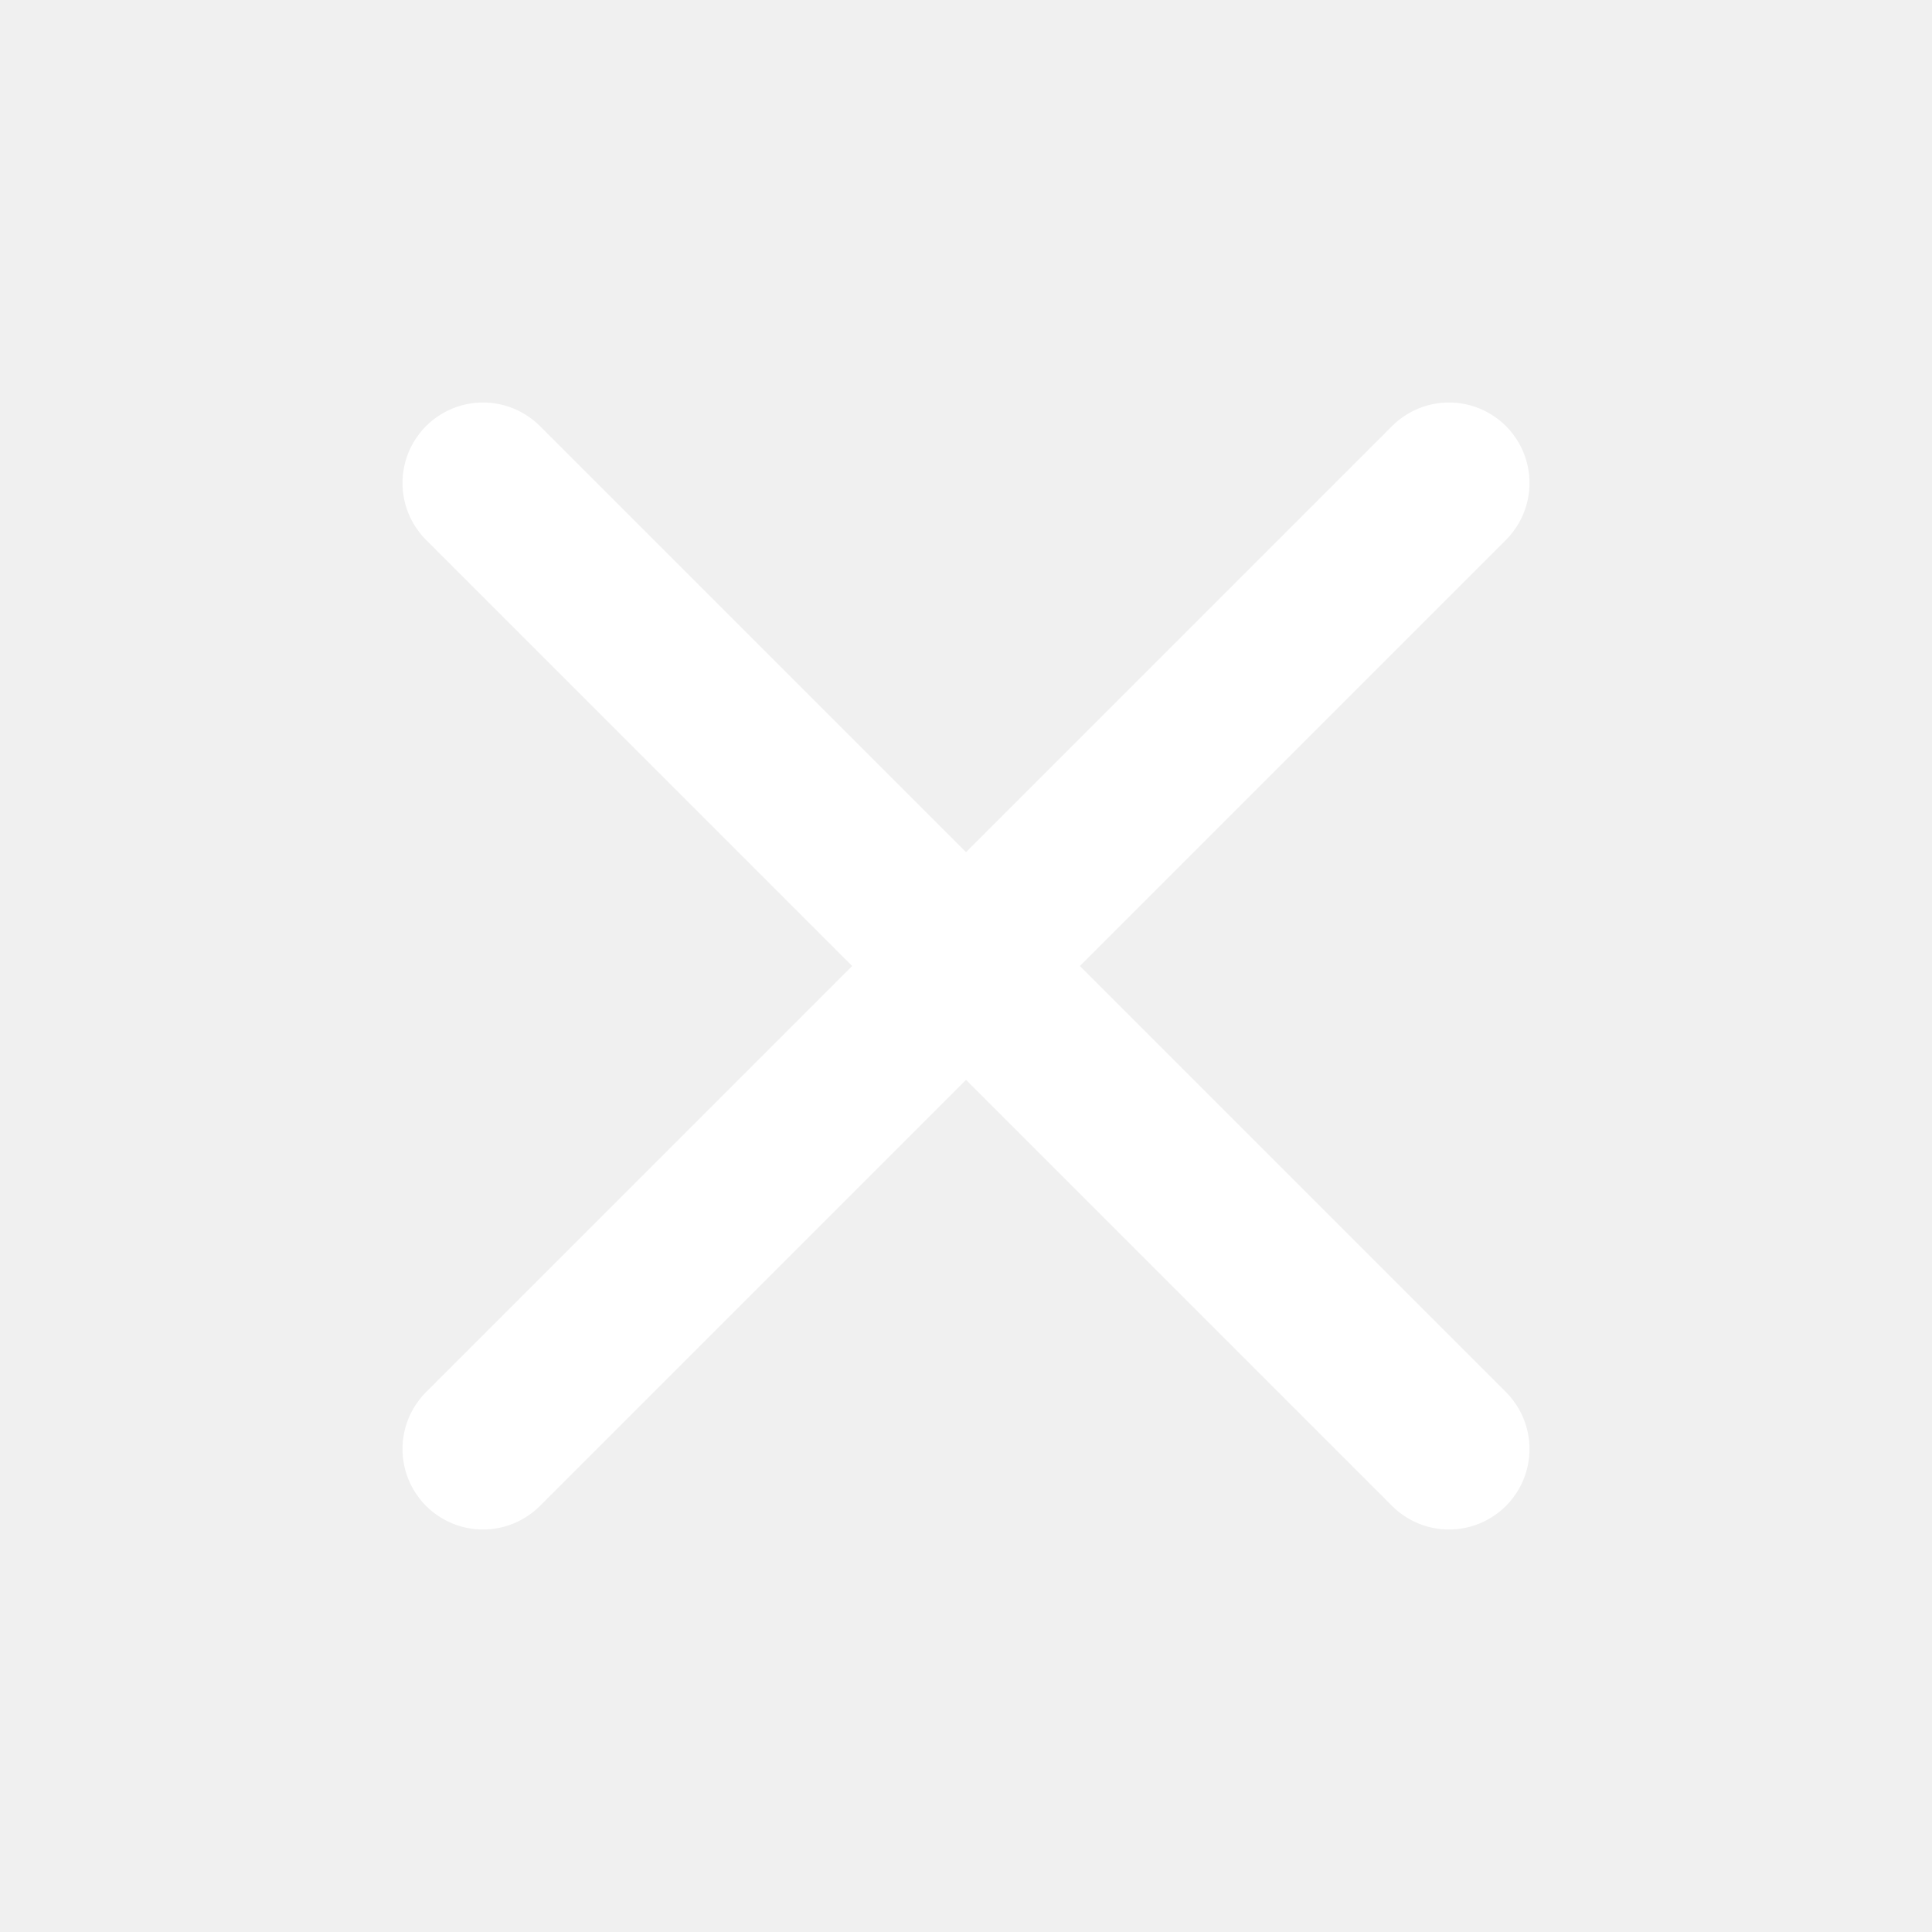
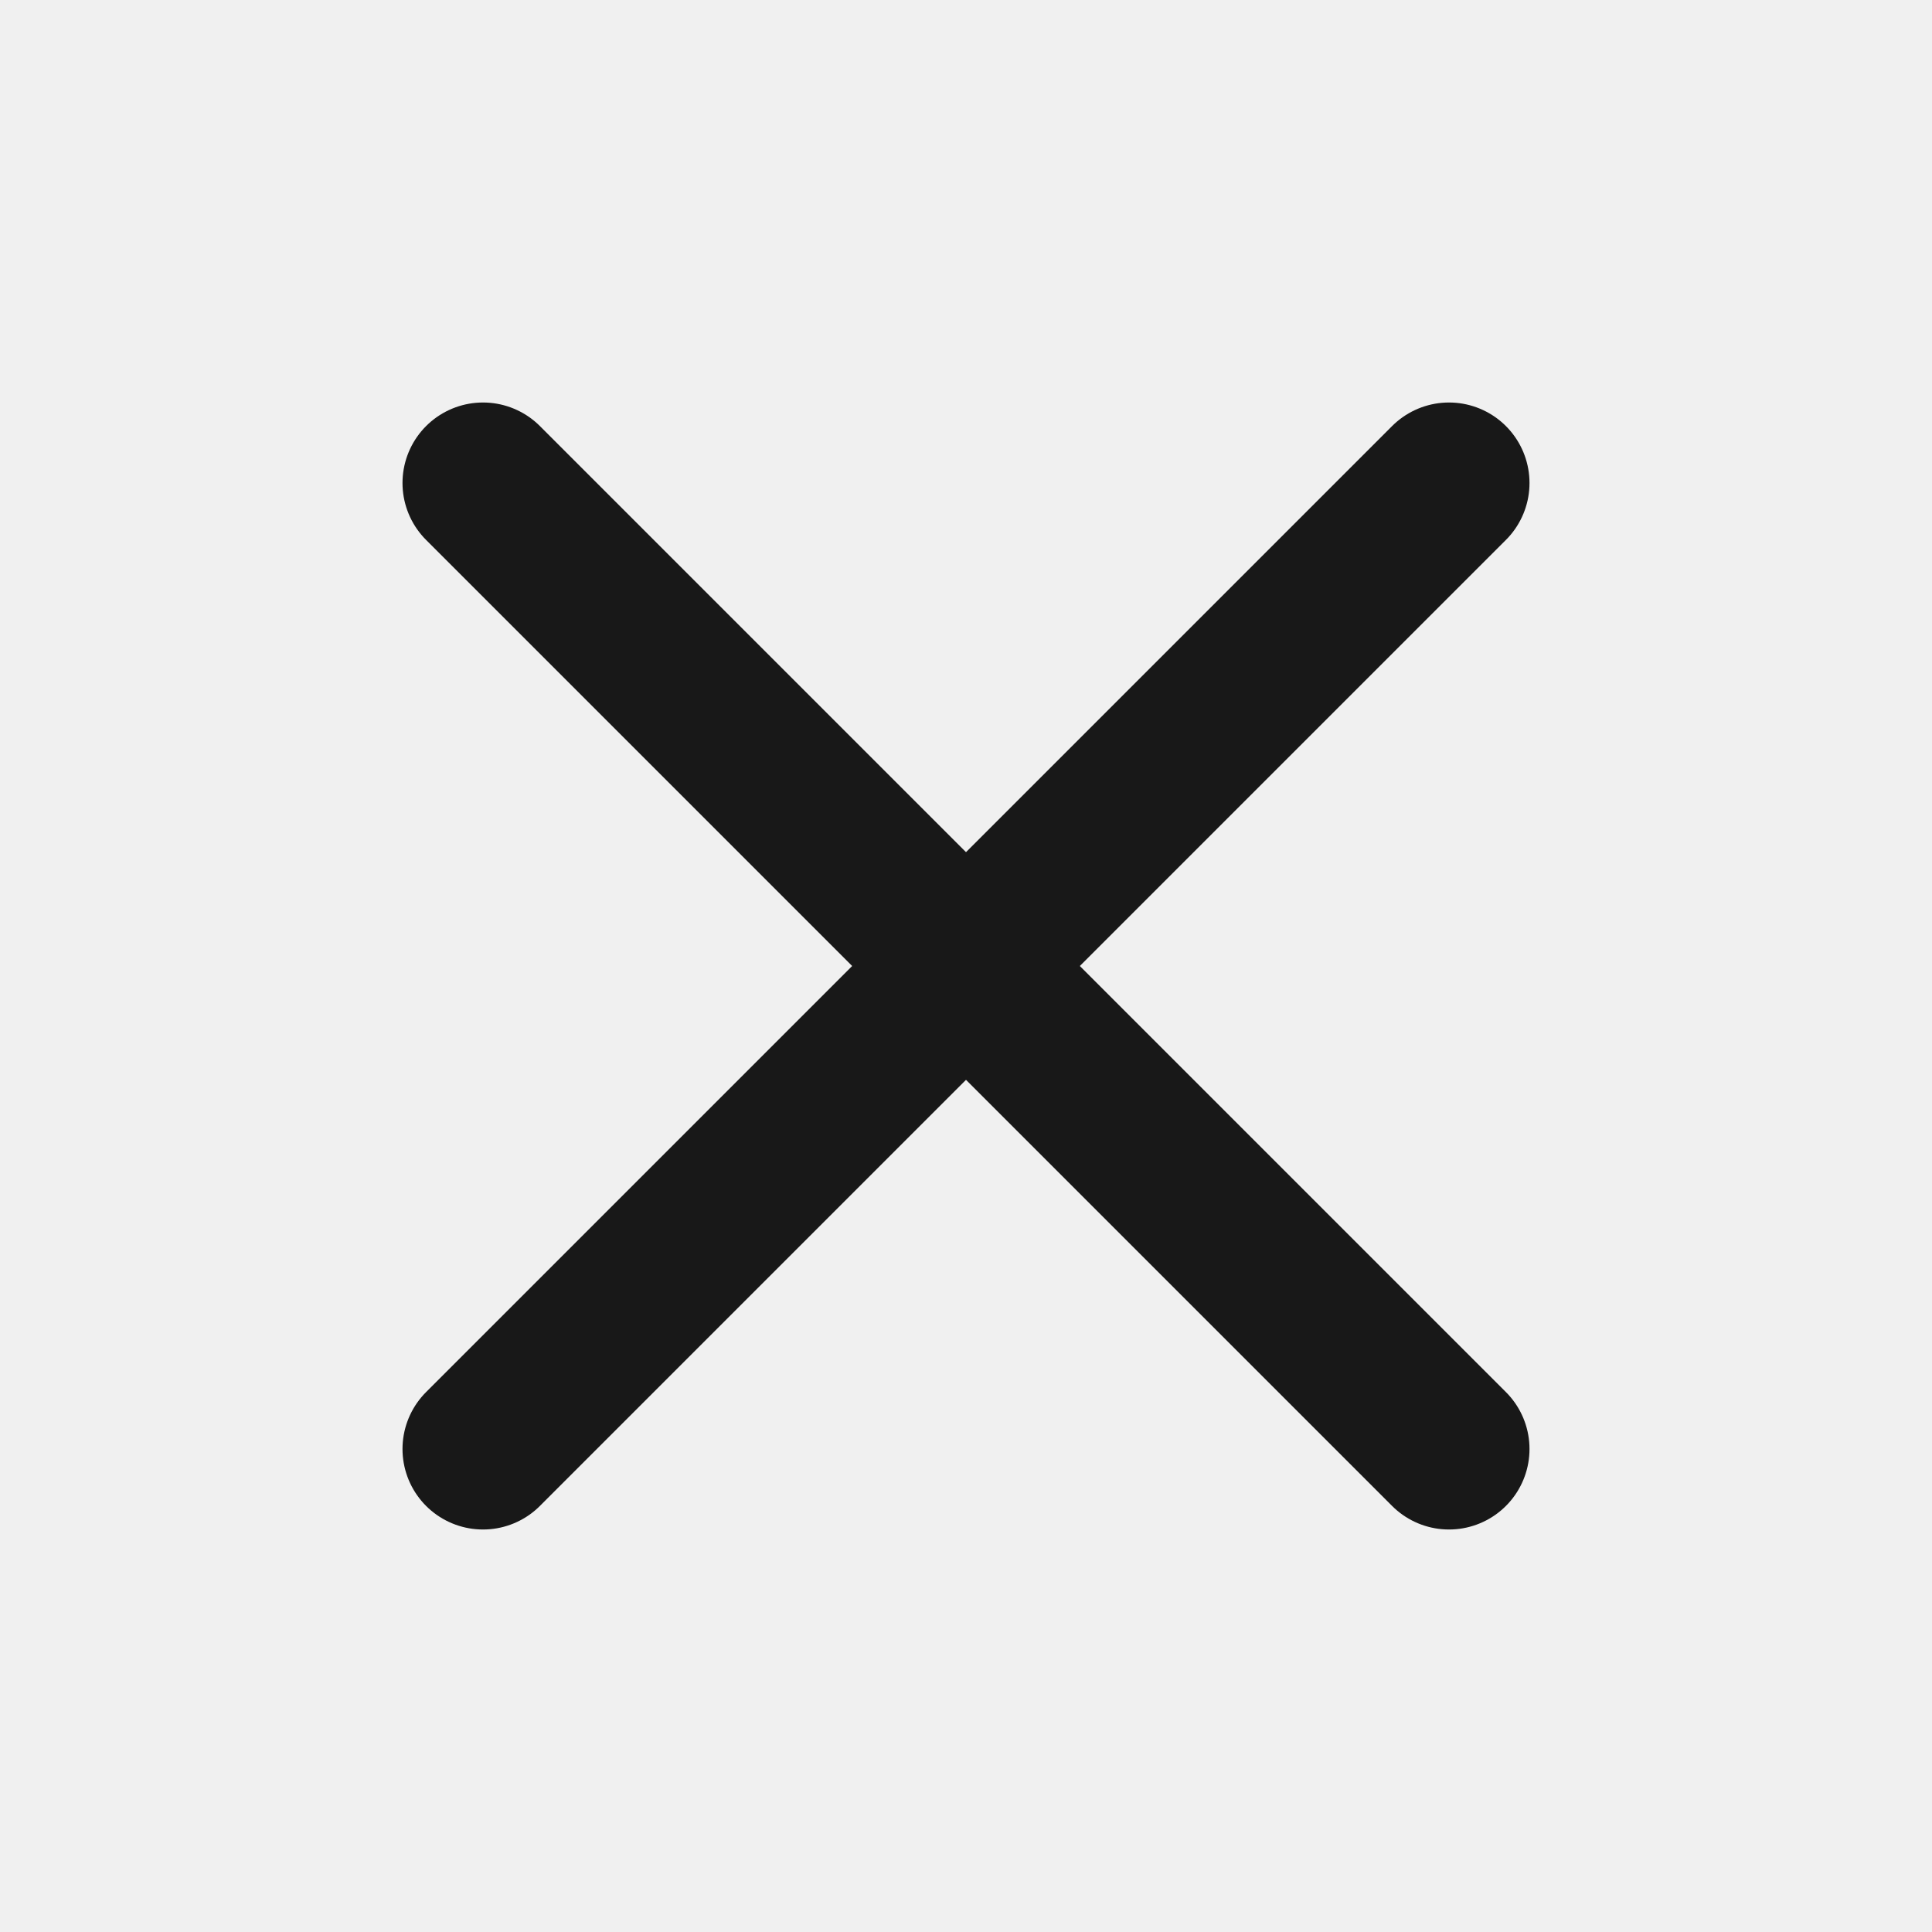
<svg xmlns="http://www.w3.org/2000/svg" width="24" height="24" viewBox="0 0 24 24" fill="none">
-   <path d="M18 6L6 18" stroke="white" stroke-width="2" stroke-linecap="round" stroke-linejoin="round" />
-   <path d="M6 6L18 18" stroke="white" stroke-width="2" stroke-linecap="round" stroke-linejoin="round" />
+   <path d="M18 6L6 18" stroke="#181818" stroke-width="2" stroke-linecap="round" stroke-linejoin="round" />
+   <path d="M6 6L18 18" stroke="#181818" stroke-width="2" stroke-linecap="round" stroke-linejoin="round" />
</svg>
